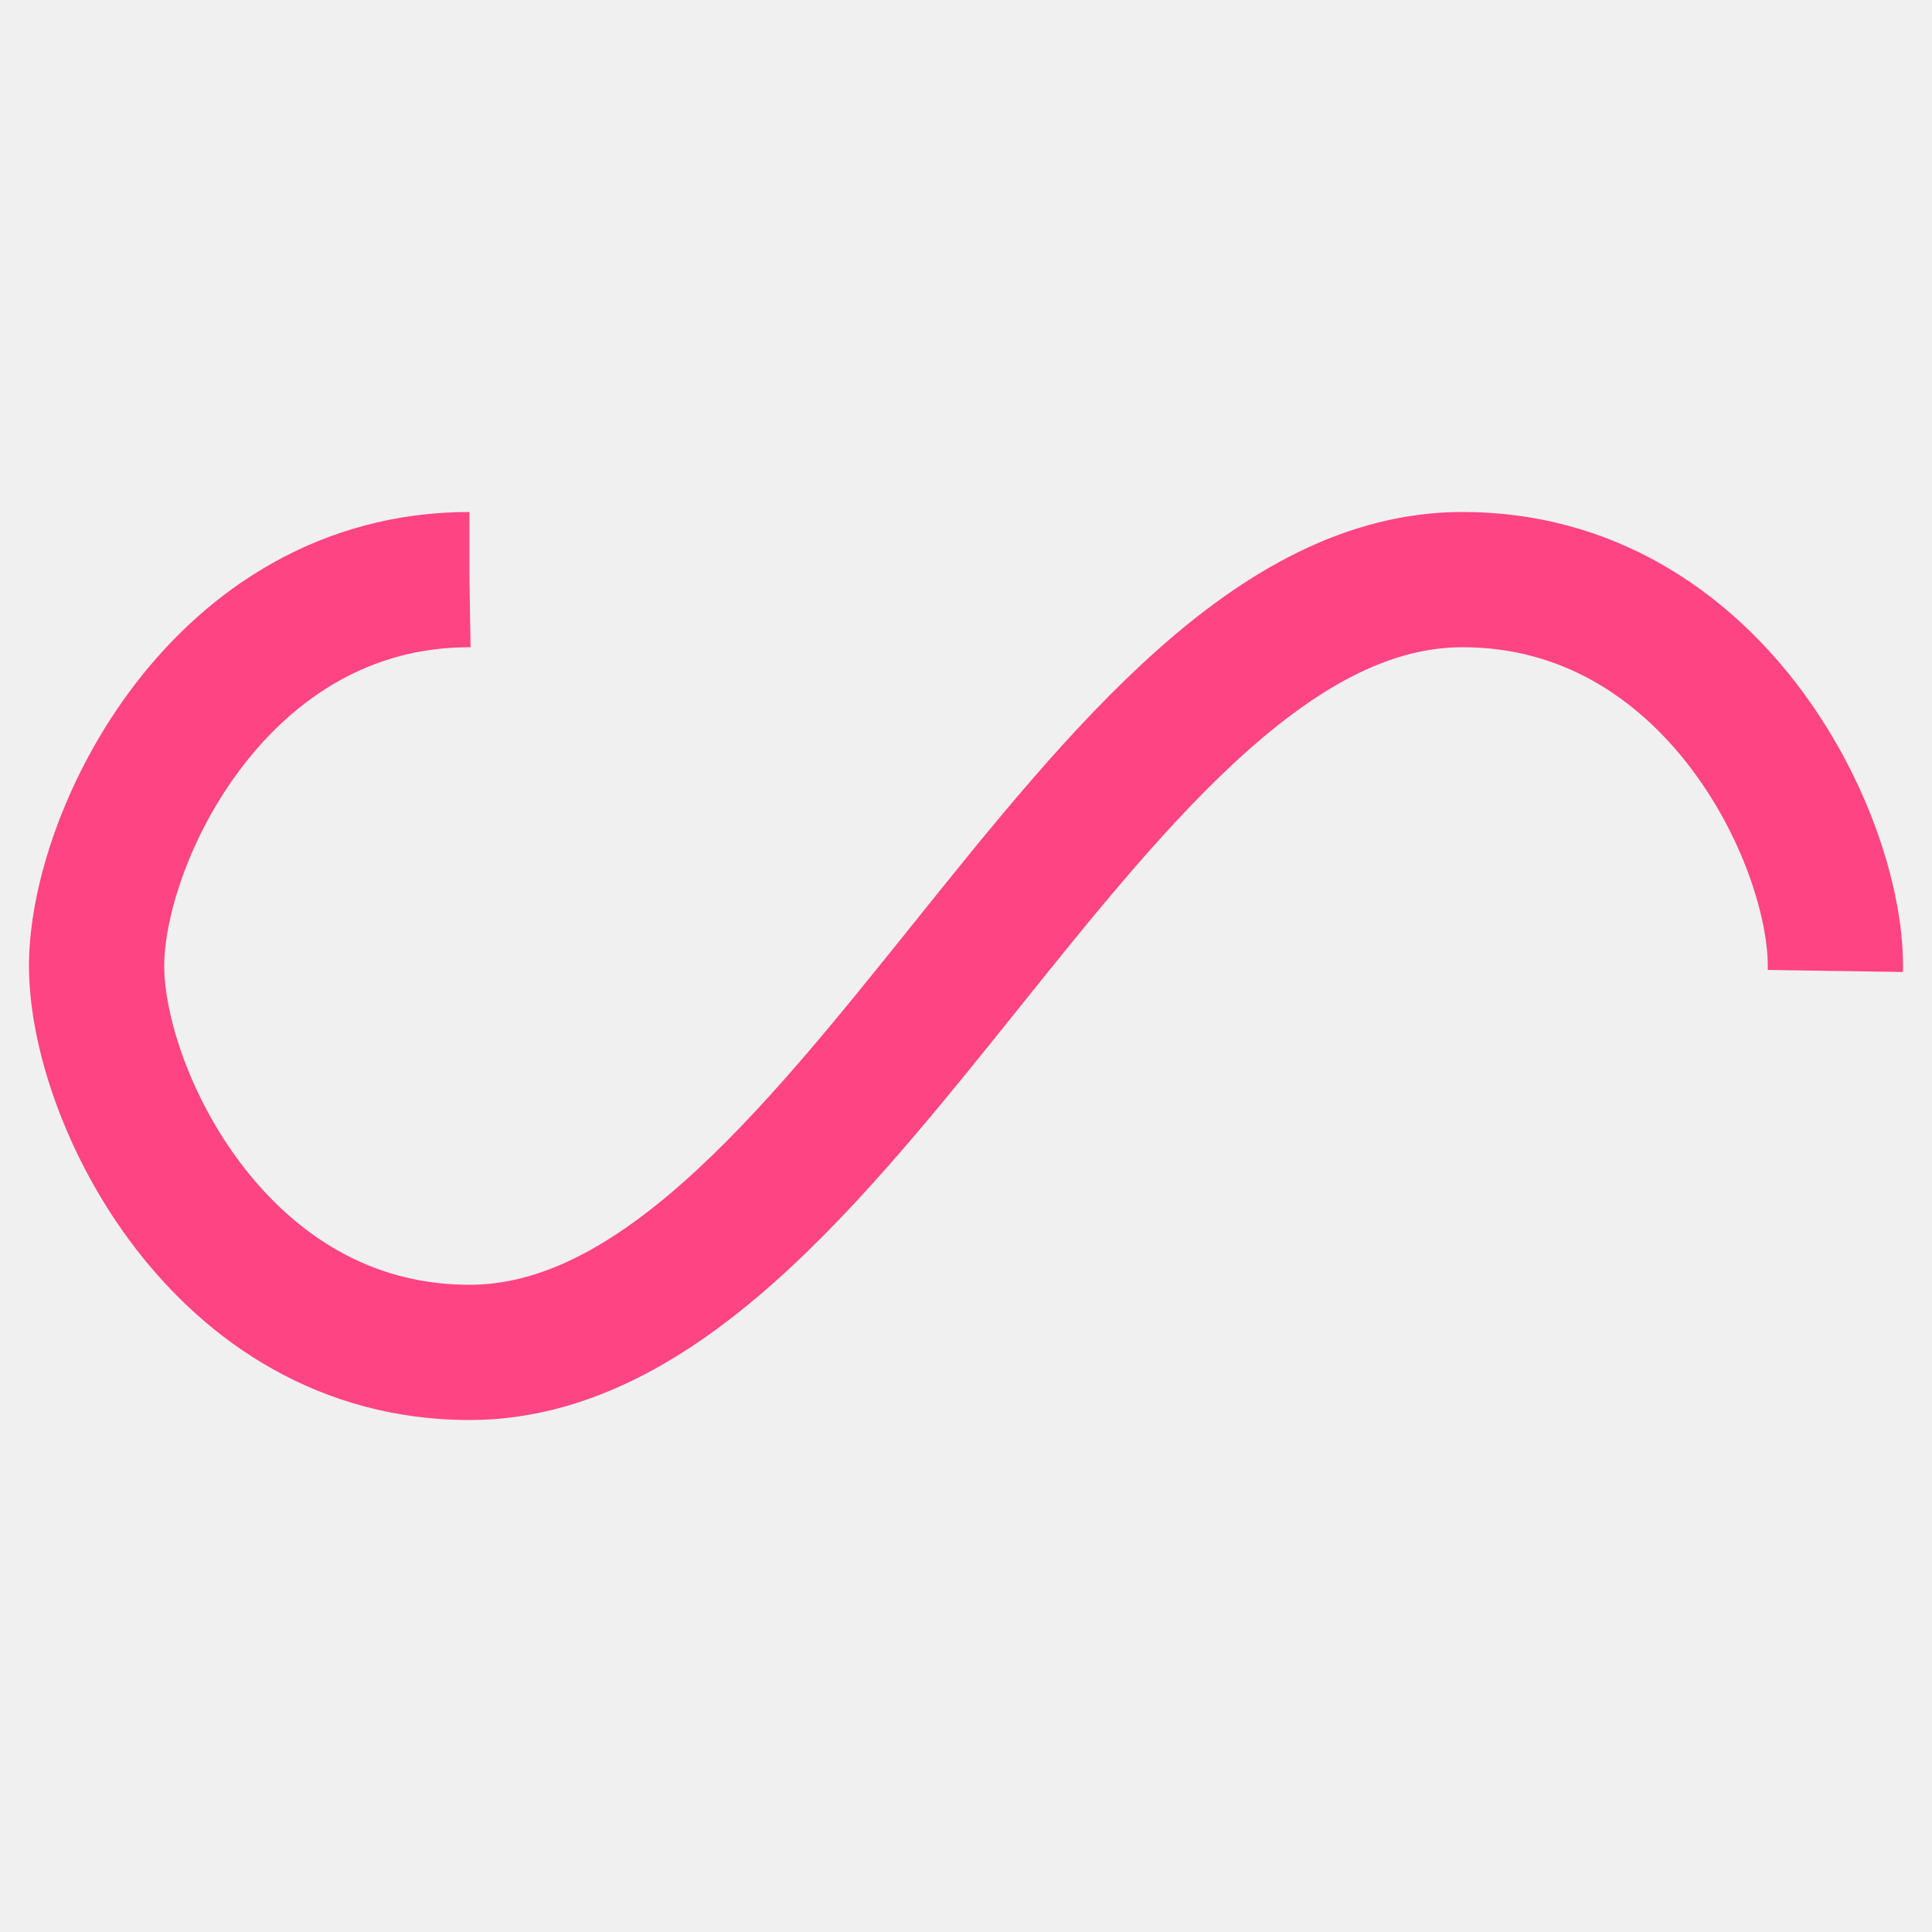
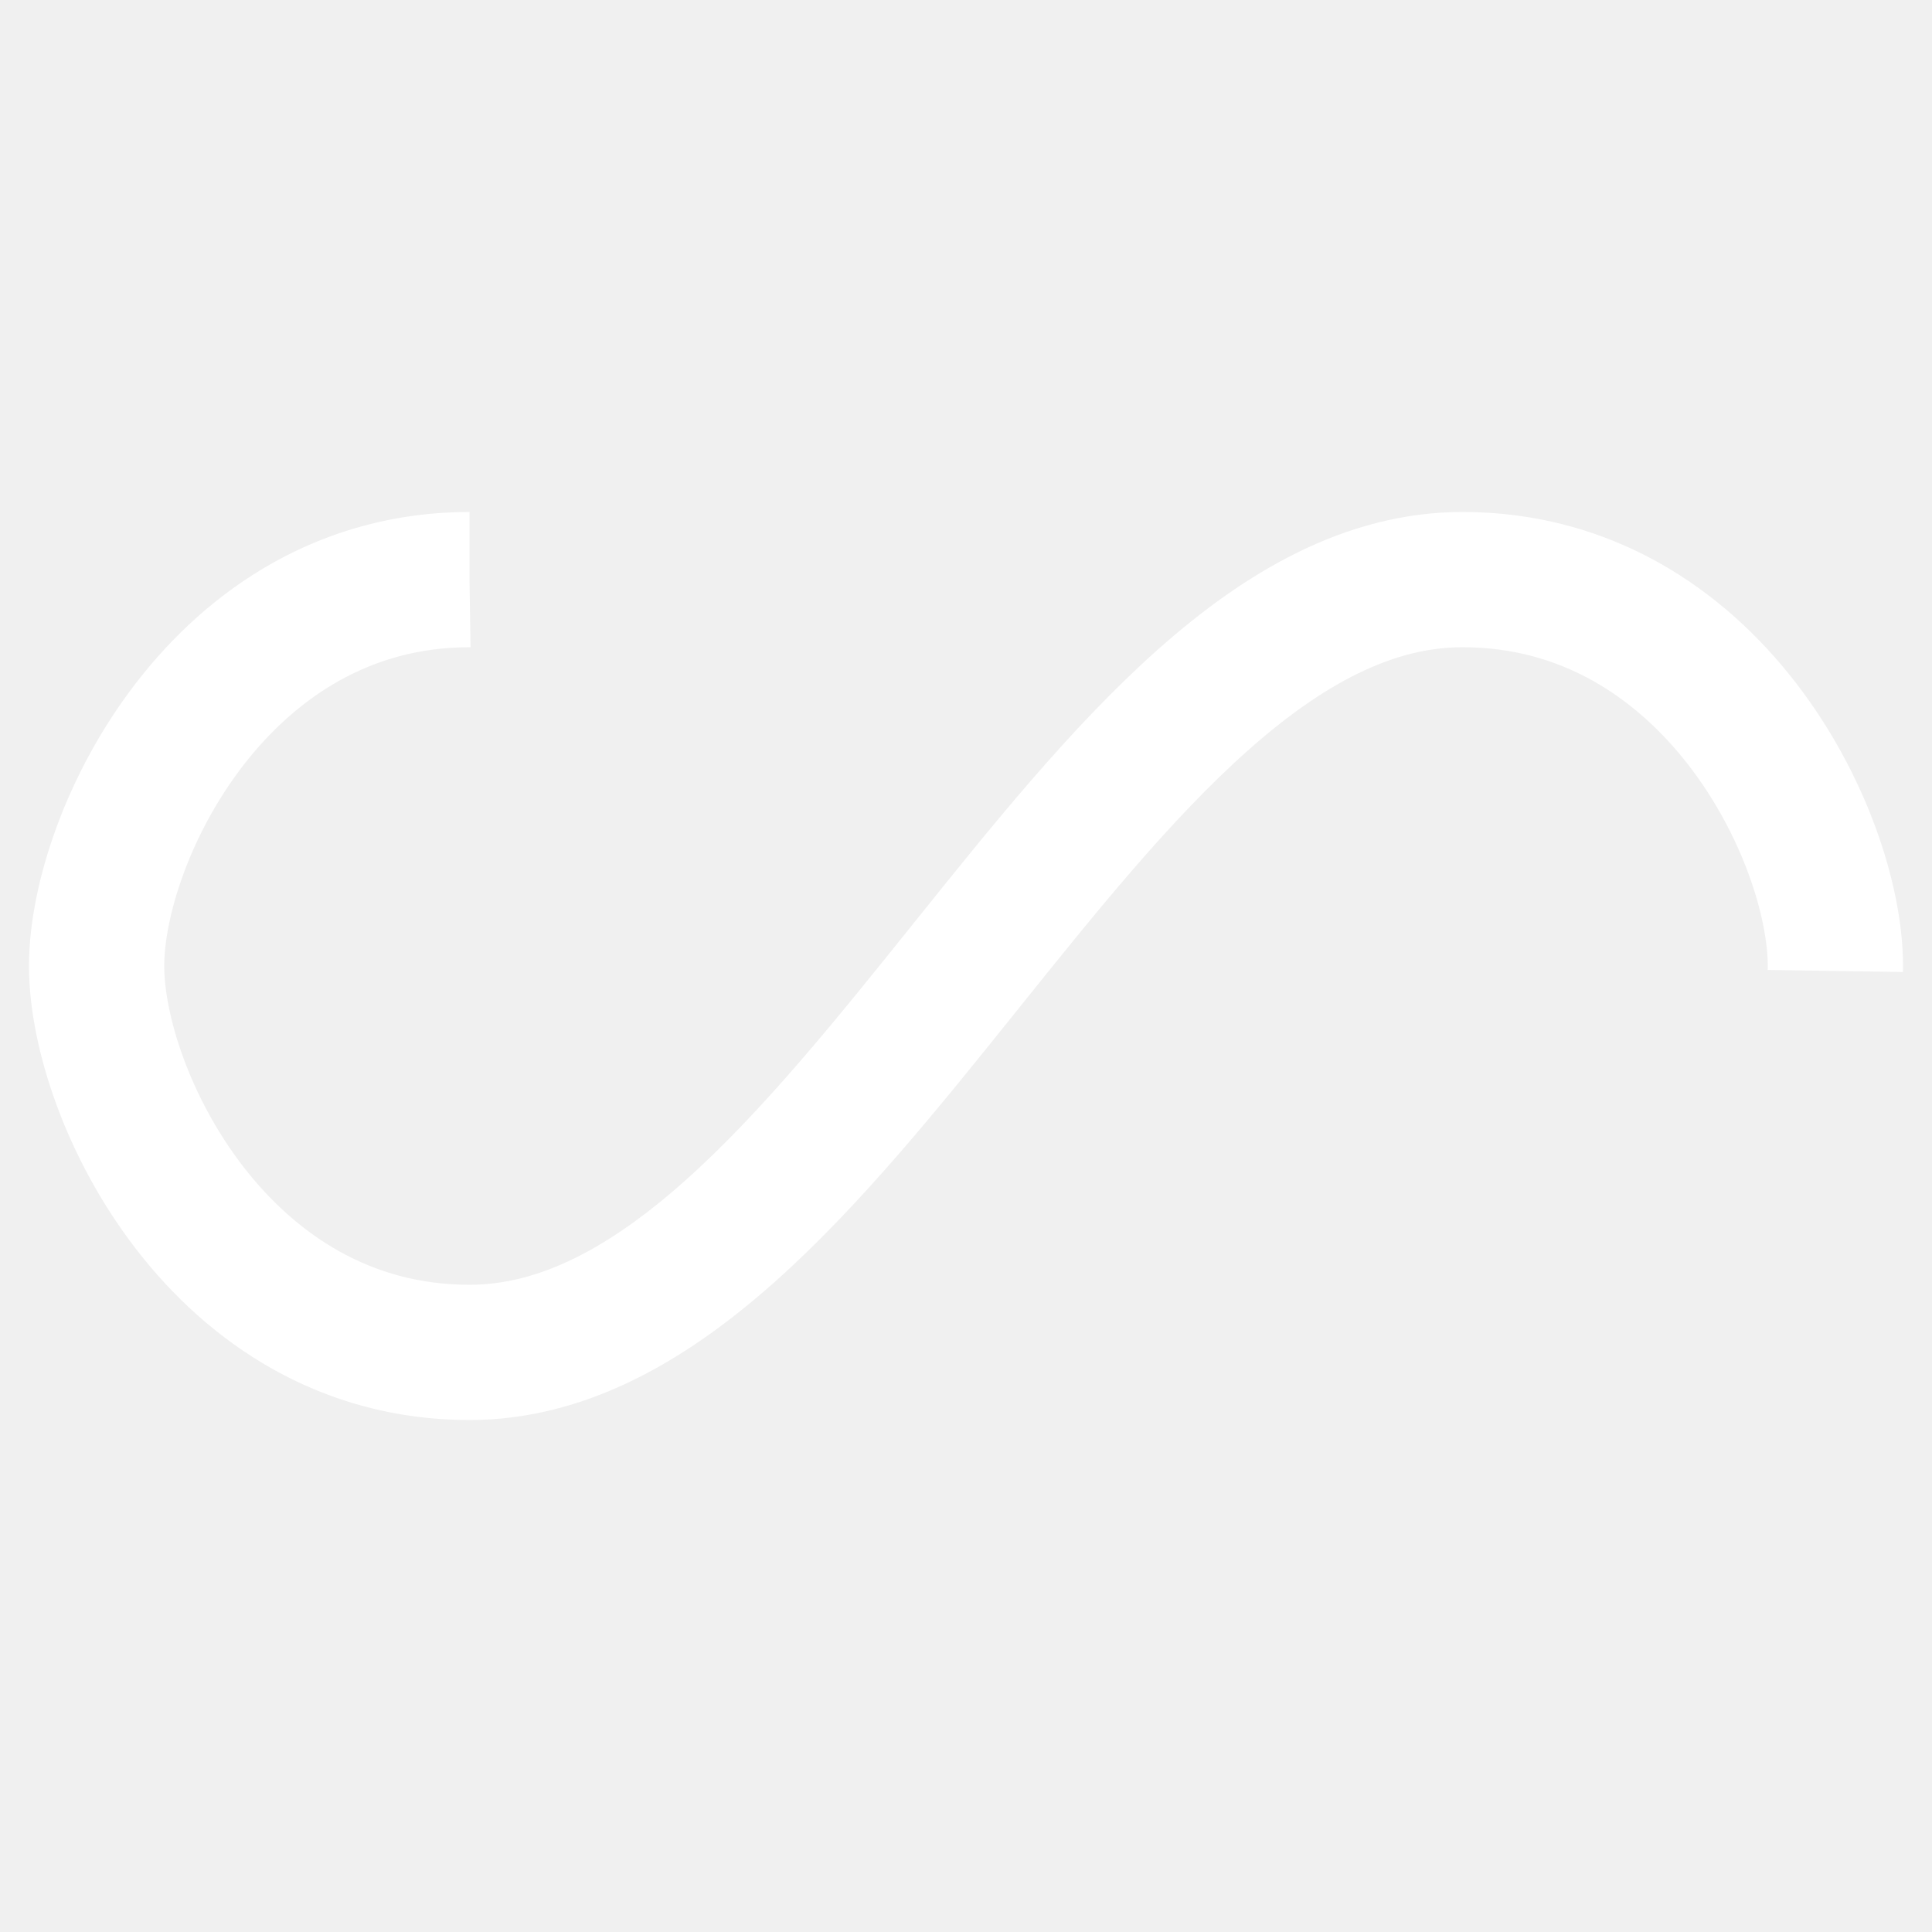
<svg xmlns="http://www.w3.org/2000/svg" width="74px" height="74px" viewBox="0 0 100 100" preserveAspectRatio="xMidYMid" class="lds-infinity">
-   <path fill="none" d="M24.3,30C11.4,30,5,43.3,5,50s6.4,20,19.3,20c19.3,0,32.1-40,51.4-40 C88.6,30,95,43.3,95,50s-6.4,20-19.3,20C56.4,70,43.6,30,24.3,30z" stroke="#ff4483" stroke-width="7" stroke-dasharray="159.085 97.504">
+   <path fill="none" d="M24.3,30C11.4,30,5,43.3,5,50s6.4,20,19.3,20c19.3,0,32.1-40,51.4-40 C88.6,30,95,43.3,95,50s-6.4,20-19.3,20C56.4,70,43.6,30,24.3,30z" stroke="#fff" stroke-width="7" stroke-dasharray="159.085 97.504">
    <animate attributeName="stroke-dashoffset" calcMode="linear" values="0;256.589" keyTimes="0;1" dur="1" begin="0s" repeatCount="indefinite" />
  </path>
</svg>
